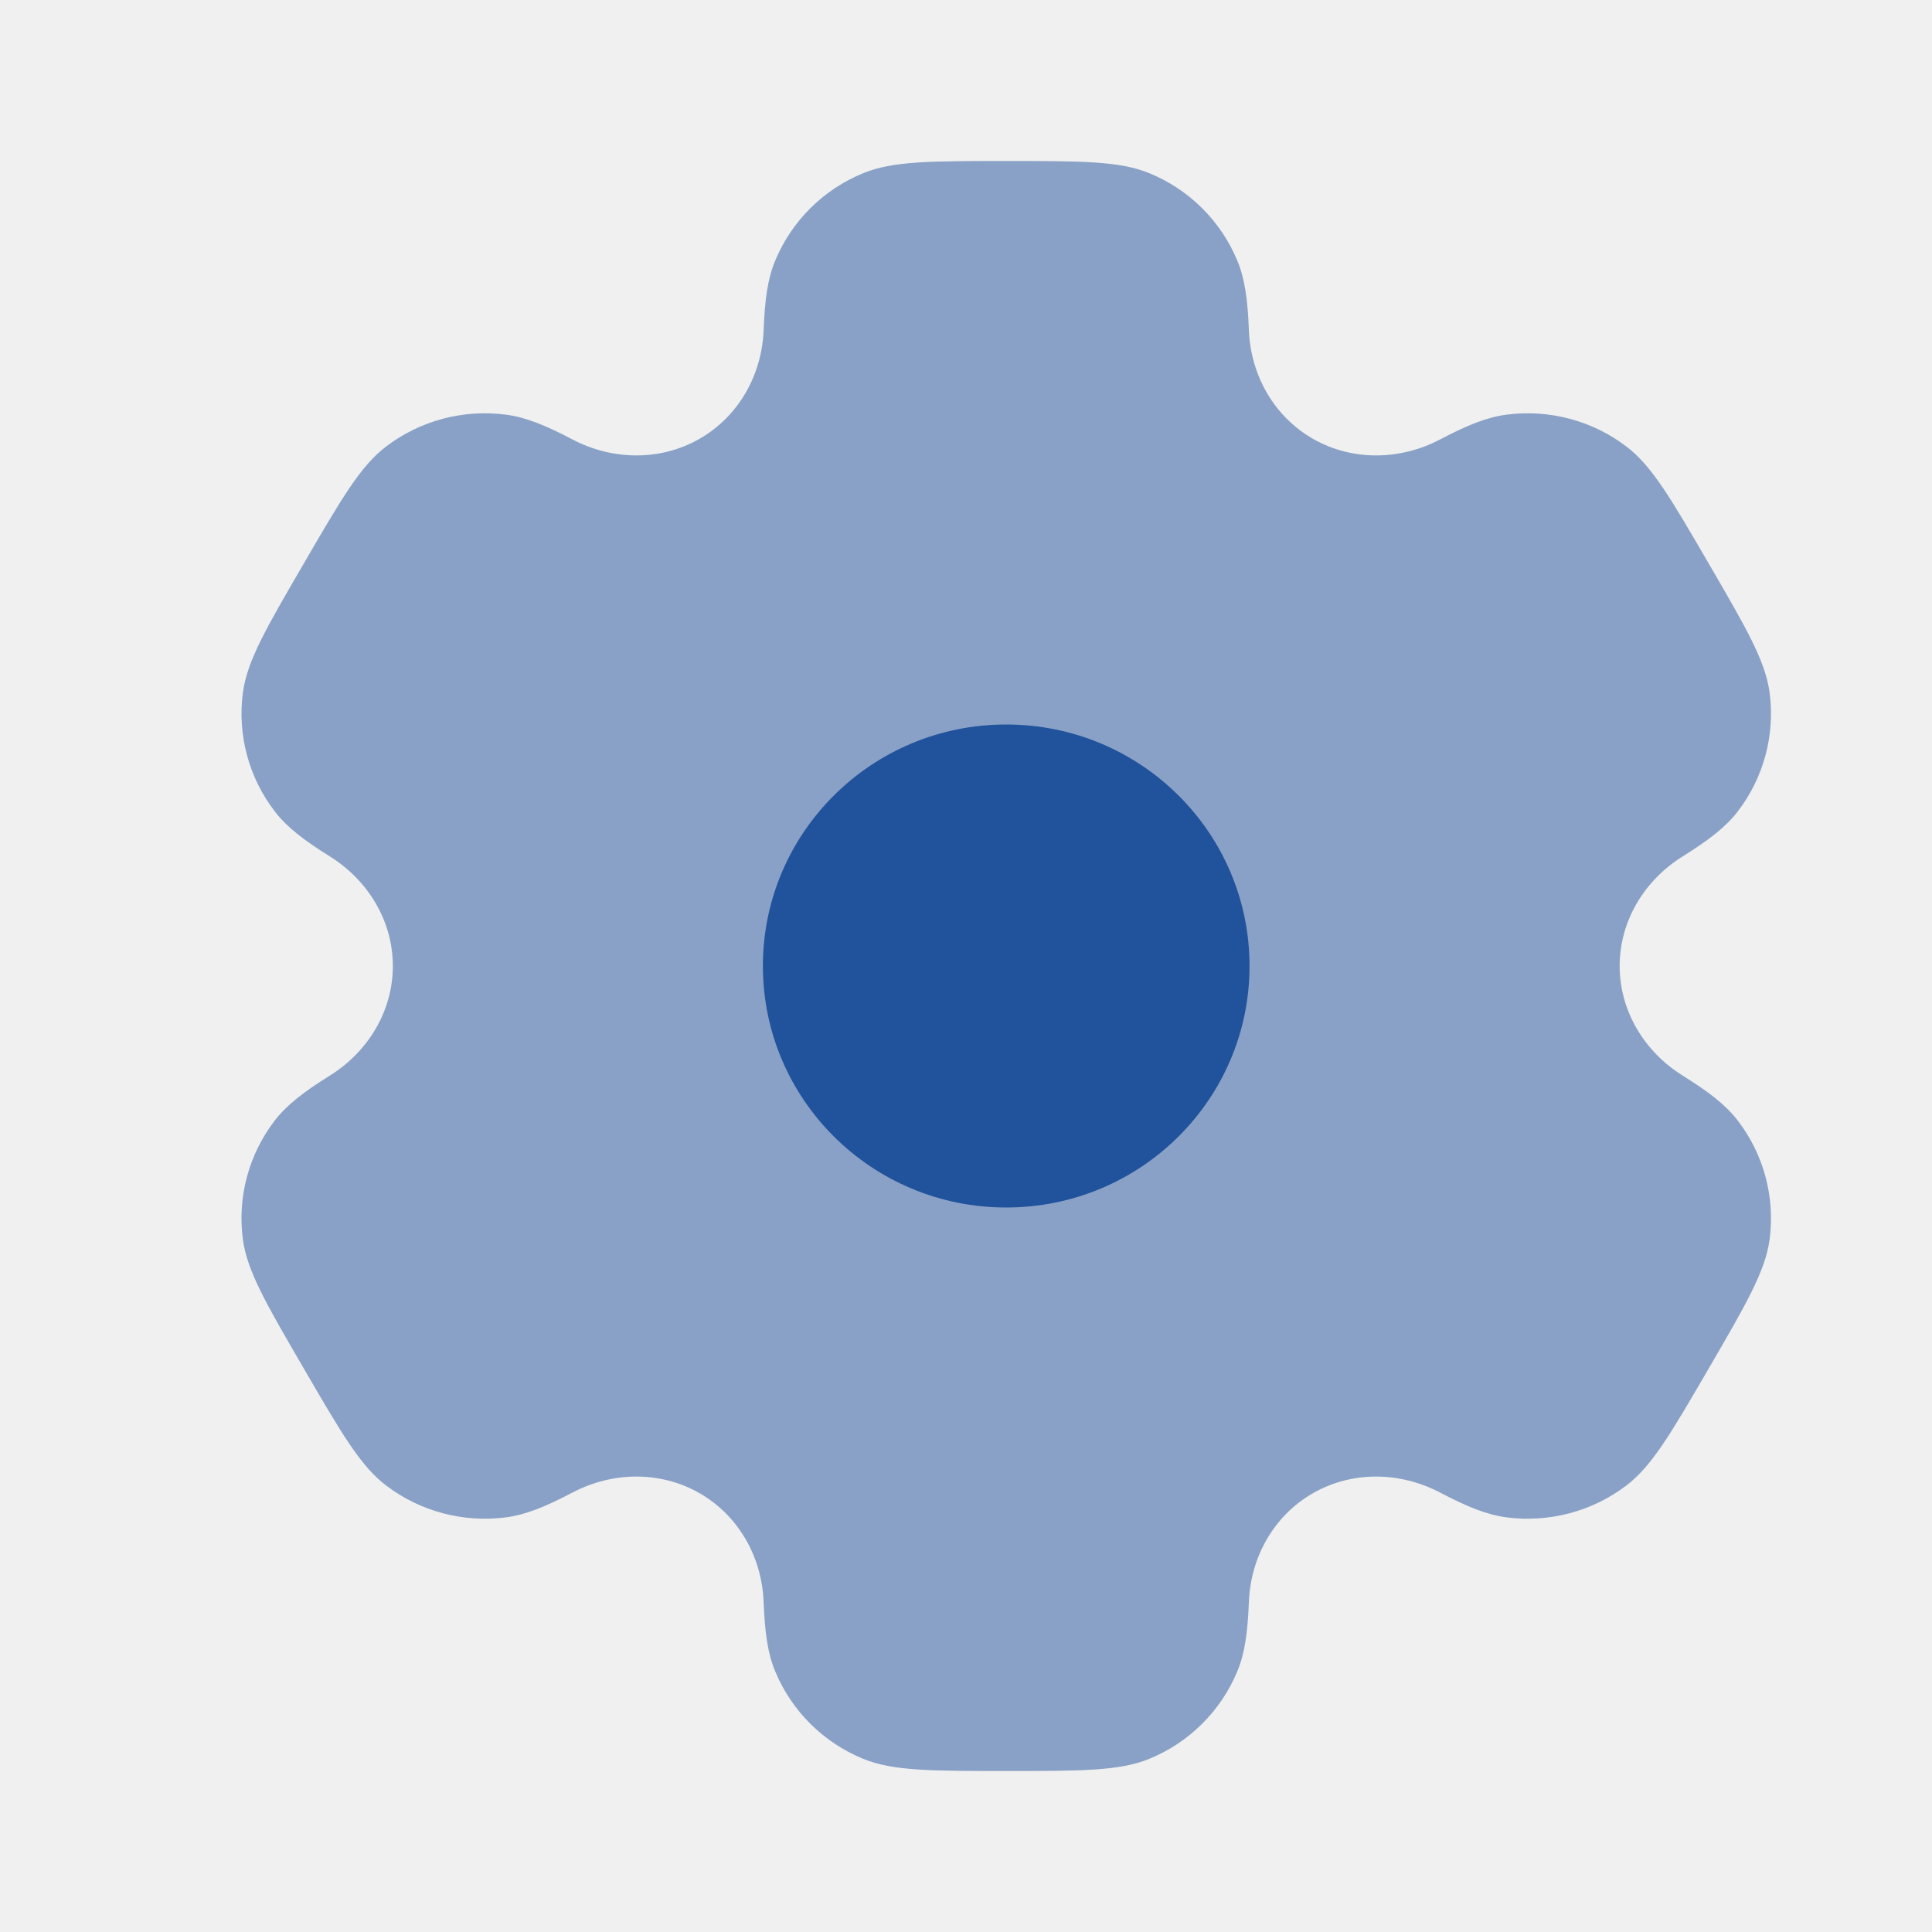
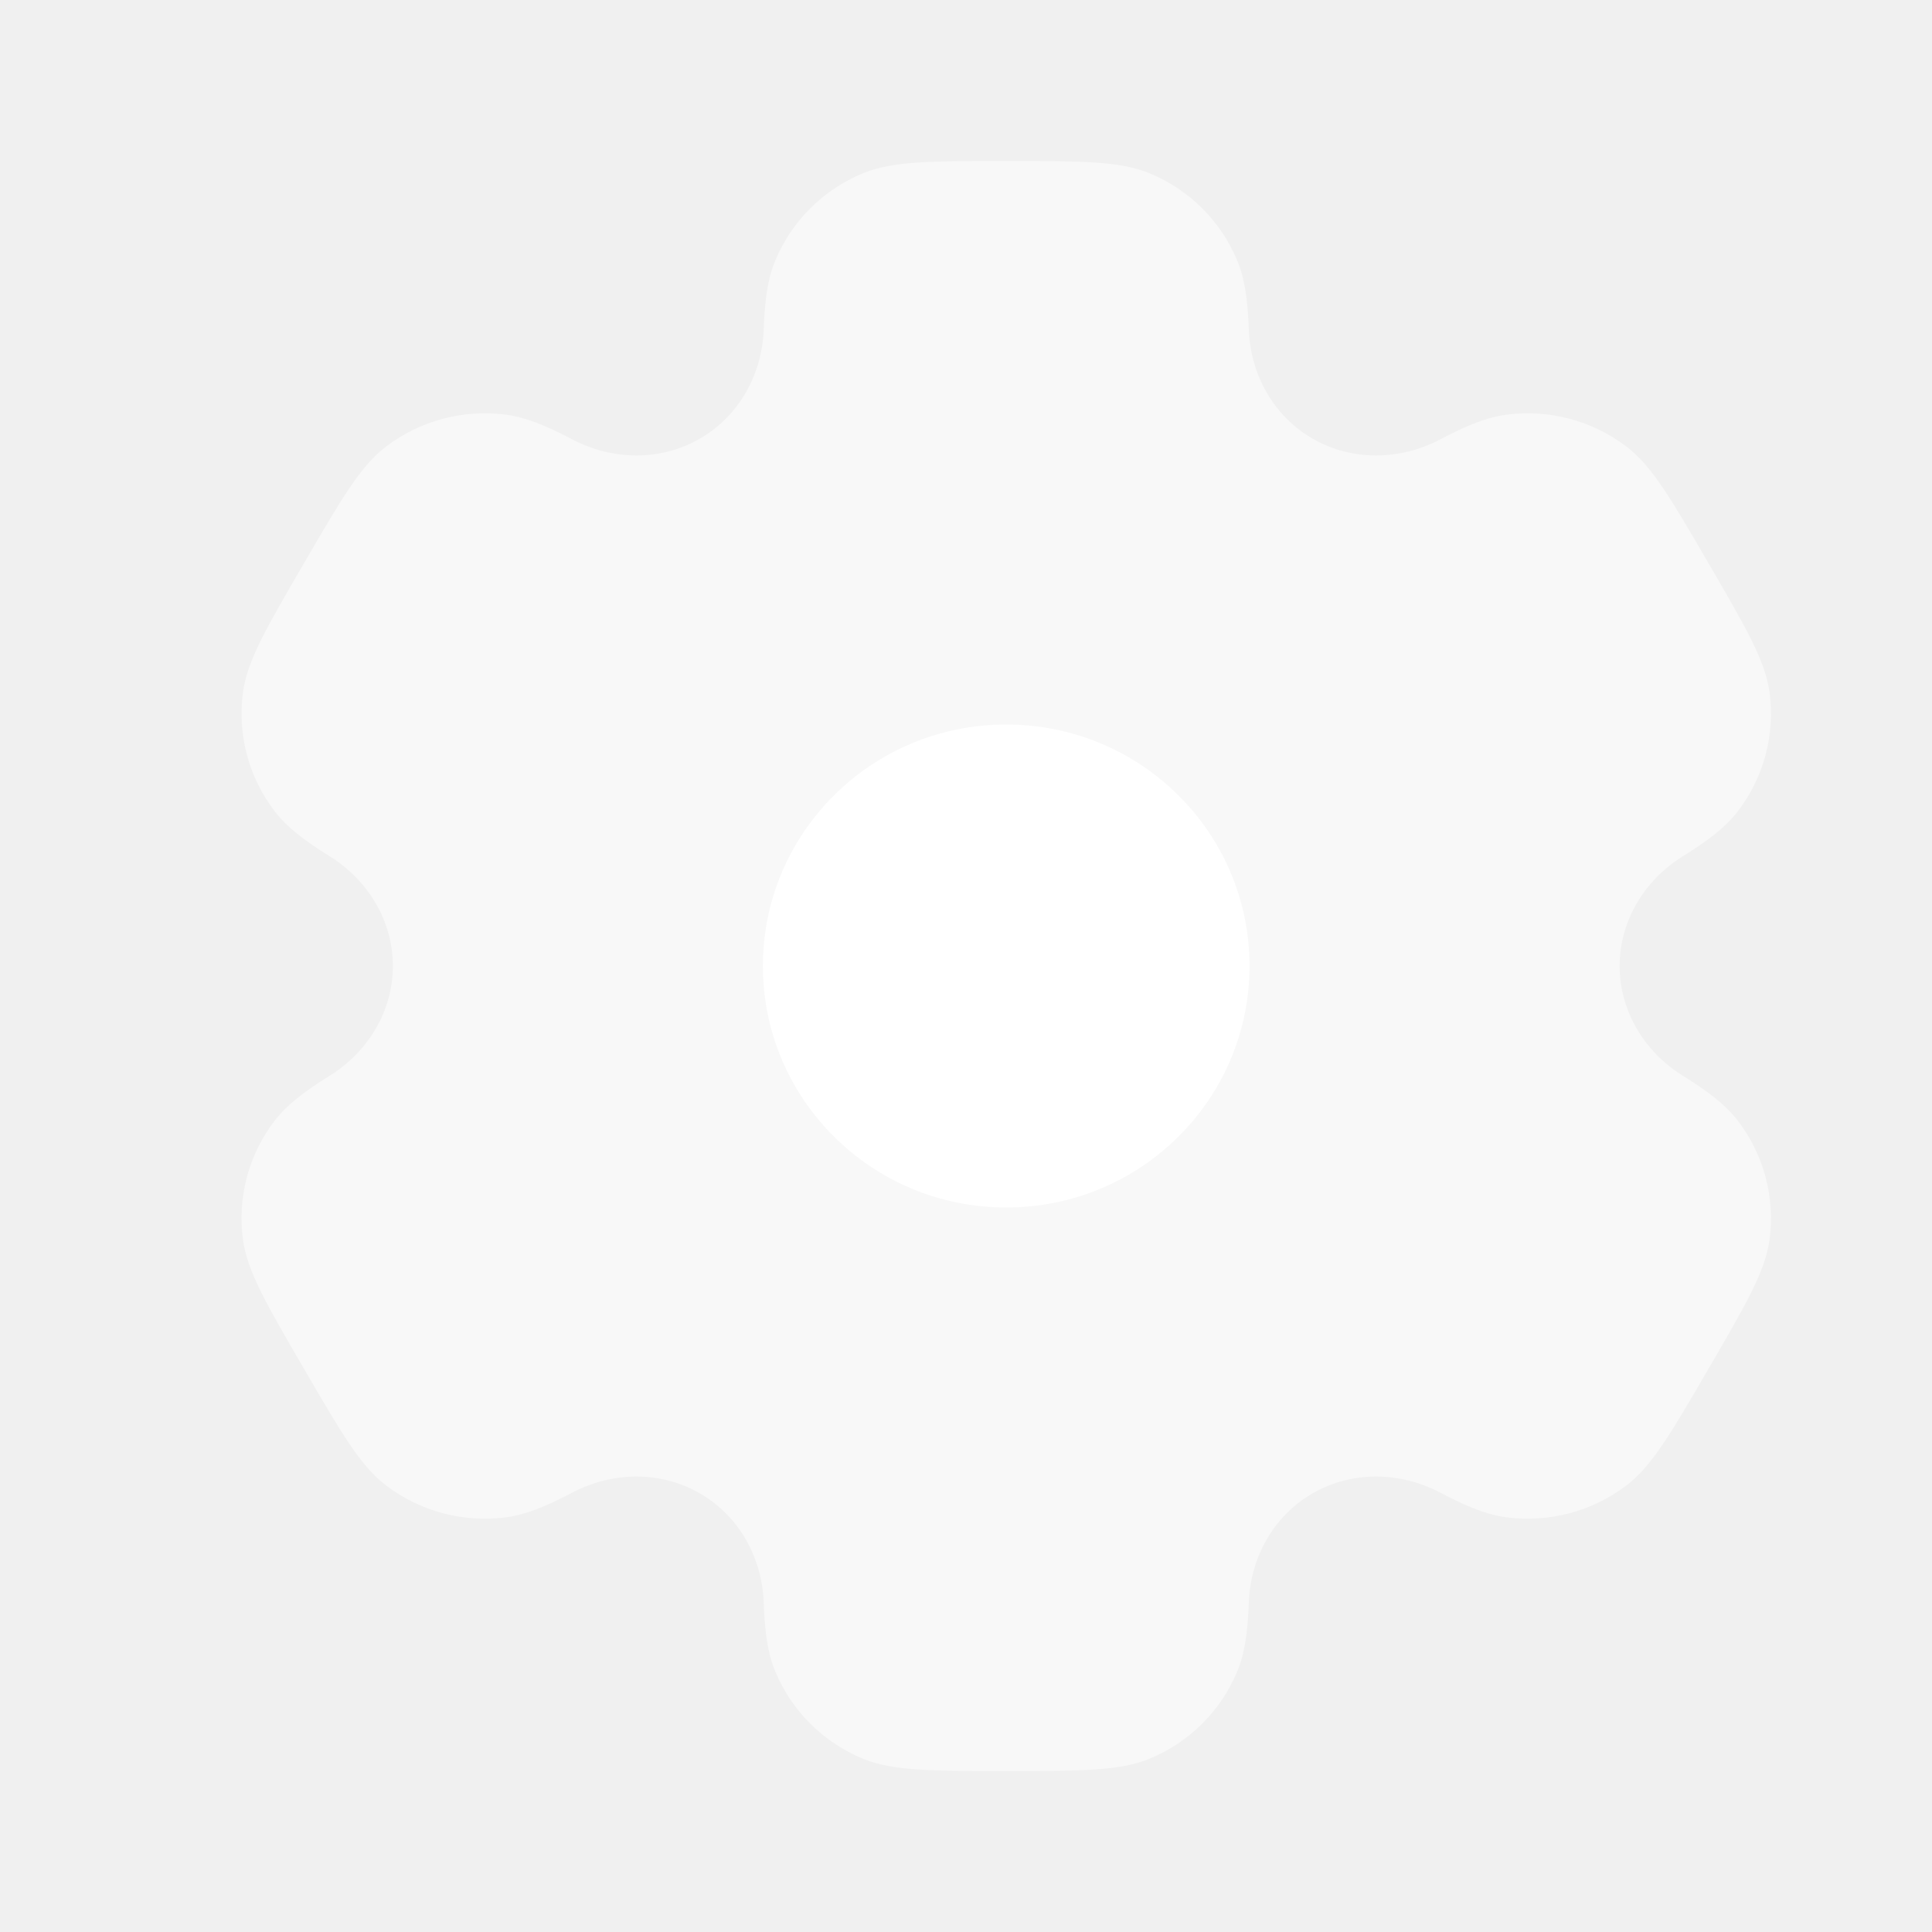
<svg xmlns="http://www.w3.org/2000/svg" width="24" height="24" viewBox="0 0 24 24" fill="none">
-   <path opacity="0.5" fill-rule="evenodd" clip-rule="evenodd" d="M14.279 2.152C13.909 2 13.439 2 12.5 2C11.561 2 11.091 2 10.721 2.152C10.227 2.355 9.835 2.745 9.631 3.235C9.537 3.458 9.501 3.719 9.486 4.098C9.465 4.656 9.177 5.172 8.69 5.451C8.203 5.73 7.609 5.72 7.111 5.459C6.773 5.281 6.528 5.183 6.286 5.151C5.756 5.082 5.22 5.224 4.796 5.547C4.478 5.789 4.243 6.193 3.774 7C3.304 7.807 3.07 8.21 3.017 8.605C2.948 9.131 3.091 9.663 3.417 10.084C3.565 10.276 3.774 10.437 4.098 10.639C4.574 10.936 4.88 11.442 4.88 12C4.88 12.558 4.574 13.064 4.098 13.361C3.774 13.563 3.565 13.724 3.416 13.916C3.091 14.337 2.947 14.869 3.017 15.395C3.07 15.789 3.304 16.193 3.774 17C4.243 17.807 4.478 18.211 4.796 18.453C5.22 18.776 5.756 18.918 6.286 18.849C6.528 18.817 6.773 18.719 7.111 18.541C7.609 18.28 8.203 18.27 8.69 18.549C9.177 18.828 9.465 19.344 9.486 19.902C9.501 20.282 9.537 20.542 9.631 20.765C9.835 21.255 10.227 21.645 10.721 21.848C11.091 22 11.561 22 12.5 22C13.439 22 13.909 22 14.279 21.848C14.773 21.645 15.165 21.255 15.369 20.765C15.463 20.542 15.499 20.282 15.514 19.902C15.535 19.344 15.823 18.828 16.31 18.549C16.797 18.27 17.391 18.28 17.889 18.541C18.227 18.719 18.472 18.817 18.714 18.849C19.244 18.918 19.78 18.776 20.204 18.453C20.522 18.21 20.757 17.807 21.226 17C21.696 16.193 21.93 15.789 21.983 15.395C22.052 14.869 21.909 14.337 21.584 13.916C21.435 13.724 21.226 13.563 20.902 13.361C20.426 13.064 20.12 12.558 20.12 12C20.12 11.442 20.426 10.936 20.902 10.639C21.226 10.437 21.435 10.276 21.584 10.084C21.909 9.663 22.052 9.131 21.983 8.605C21.93 8.211 21.696 7.807 21.226 7C20.757 6.193 20.522 5.789 20.204 5.547C19.78 5.224 19.244 5.082 18.714 5.151C18.472 5.183 18.227 5.281 17.889 5.459C17.392 5.72 16.797 5.73 16.31 5.451C15.823 5.172 15.535 4.656 15.514 4.098C15.499 3.718 15.463 3.458 15.369 3.235C15.165 2.745 14.773 2.355 14.279 2.152Z" fill="#21529C" />
-   <path d="M15.522 12C15.522 13.657 14.169 15 12.499 15C10.83 15 9.477 13.657 9.477 12C9.477 10.343 10.83 9 12.499 9C14.169 9 15.522 10.343 15.522 12Z" fill="#21529C" />
+   <path opacity="0.5" fill-rule="evenodd" clip-rule="evenodd" d="M14.279 2.152C13.909 2 13.439 2 12.5 2C11.561 2 11.091 2 10.721 2.152C10.227 2.355 9.835 2.745 9.631 3.235C9.537 3.458 9.501 3.719 9.486 4.098C9.465 4.656 9.177 5.172 8.69 5.451C8.203 5.73 7.609 5.72 7.111 5.459C6.773 5.281 6.528 5.183 6.286 5.151C5.756 5.082 5.22 5.224 4.796 5.547C4.478 5.789 4.243 6.193 3.774 7C3.304 7.807 3.07 8.21 3.017 8.605C2.948 9.131 3.091 9.663 3.417 10.084C3.565 10.276 3.774 10.437 4.098 10.639C4.574 10.936 4.88 11.442 4.88 12C4.88 12.558 4.574 13.064 4.098 13.361C3.774 13.563 3.565 13.724 3.416 13.916C3.091 14.337 2.947 14.869 3.017 15.395C3.07 15.789 3.304 16.193 3.774 17C4.243 17.807 4.478 18.211 4.796 18.453C5.22 18.776 5.756 18.918 6.286 18.849C6.528 18.817 6.773 18.719 7.111 18.541C7.609 18.28 8.203 18.27 8.69 18.549C9.177 18.828 9.465 19.344 9.486 19.902C9.501 20.282 9.537 20.542 9.631 20.765C9.835 21.255 10.227 21.645 10.721 21.848C11.091 22 11.561 22 12.5 22C13.439 22 13.909 22 14.279 21.848C14.773 21.645 15.165 21.255 15.369 20.765C15.463 20.542 15.499 20.282 15.514 19.902C15.535 19.344 15.823 18.828 16.31 18.549C16.797 18.27 17.391 18.28 17.889 18.541C18.227 18.719 18.472 18.817 18.714 18.849C19.244 18.918 19.78 18.776 20.204 18.453C20.522 18.21 20.757 17.807 21.226 17C21.696 16.193 21.93 15.789 21.983 15.395C22.052 14.869 21.909 14.337 21.584 13.916C21.435 13.724 21.226 13.563 20.902 13.361C20.426 13.064 20.12 12.558 20.12 12C20.12 11.442 20.426 10.936 20.902 10.639C21.226 10.437 21.435 10.276 21.584 10.084C21.909 9.663 22.052 9.131 21.983 8.605C21.93 8.211 21.696 7.807 21.226 7C20.757 6.193 20.522 5.789 20.204 5.547C19.78 5.224 19.244 5.082 18.714 5.151C18.472 5.183 18.227 5.281 17.889 5.459C17.392 5.72 16.797 5.73 16.31 5.451C15.823 5.172 15.535 4.656 15.514 4.098C15.499 3.718 15.463 3.458 15.369 3.235C15.165 2.745 14.773 2.355 14.279 2.152Z" fill="white" />
+   <path d="M15.522 12C15.522 13.657 14.169 15 12.499 15C10.83 15 9.477 13.657 9.477 12C9.477 10.343 10.83 9 12.499 9C14.169 9 15.522 10.343 15.522 12Z" fill="white" />
</svg>
